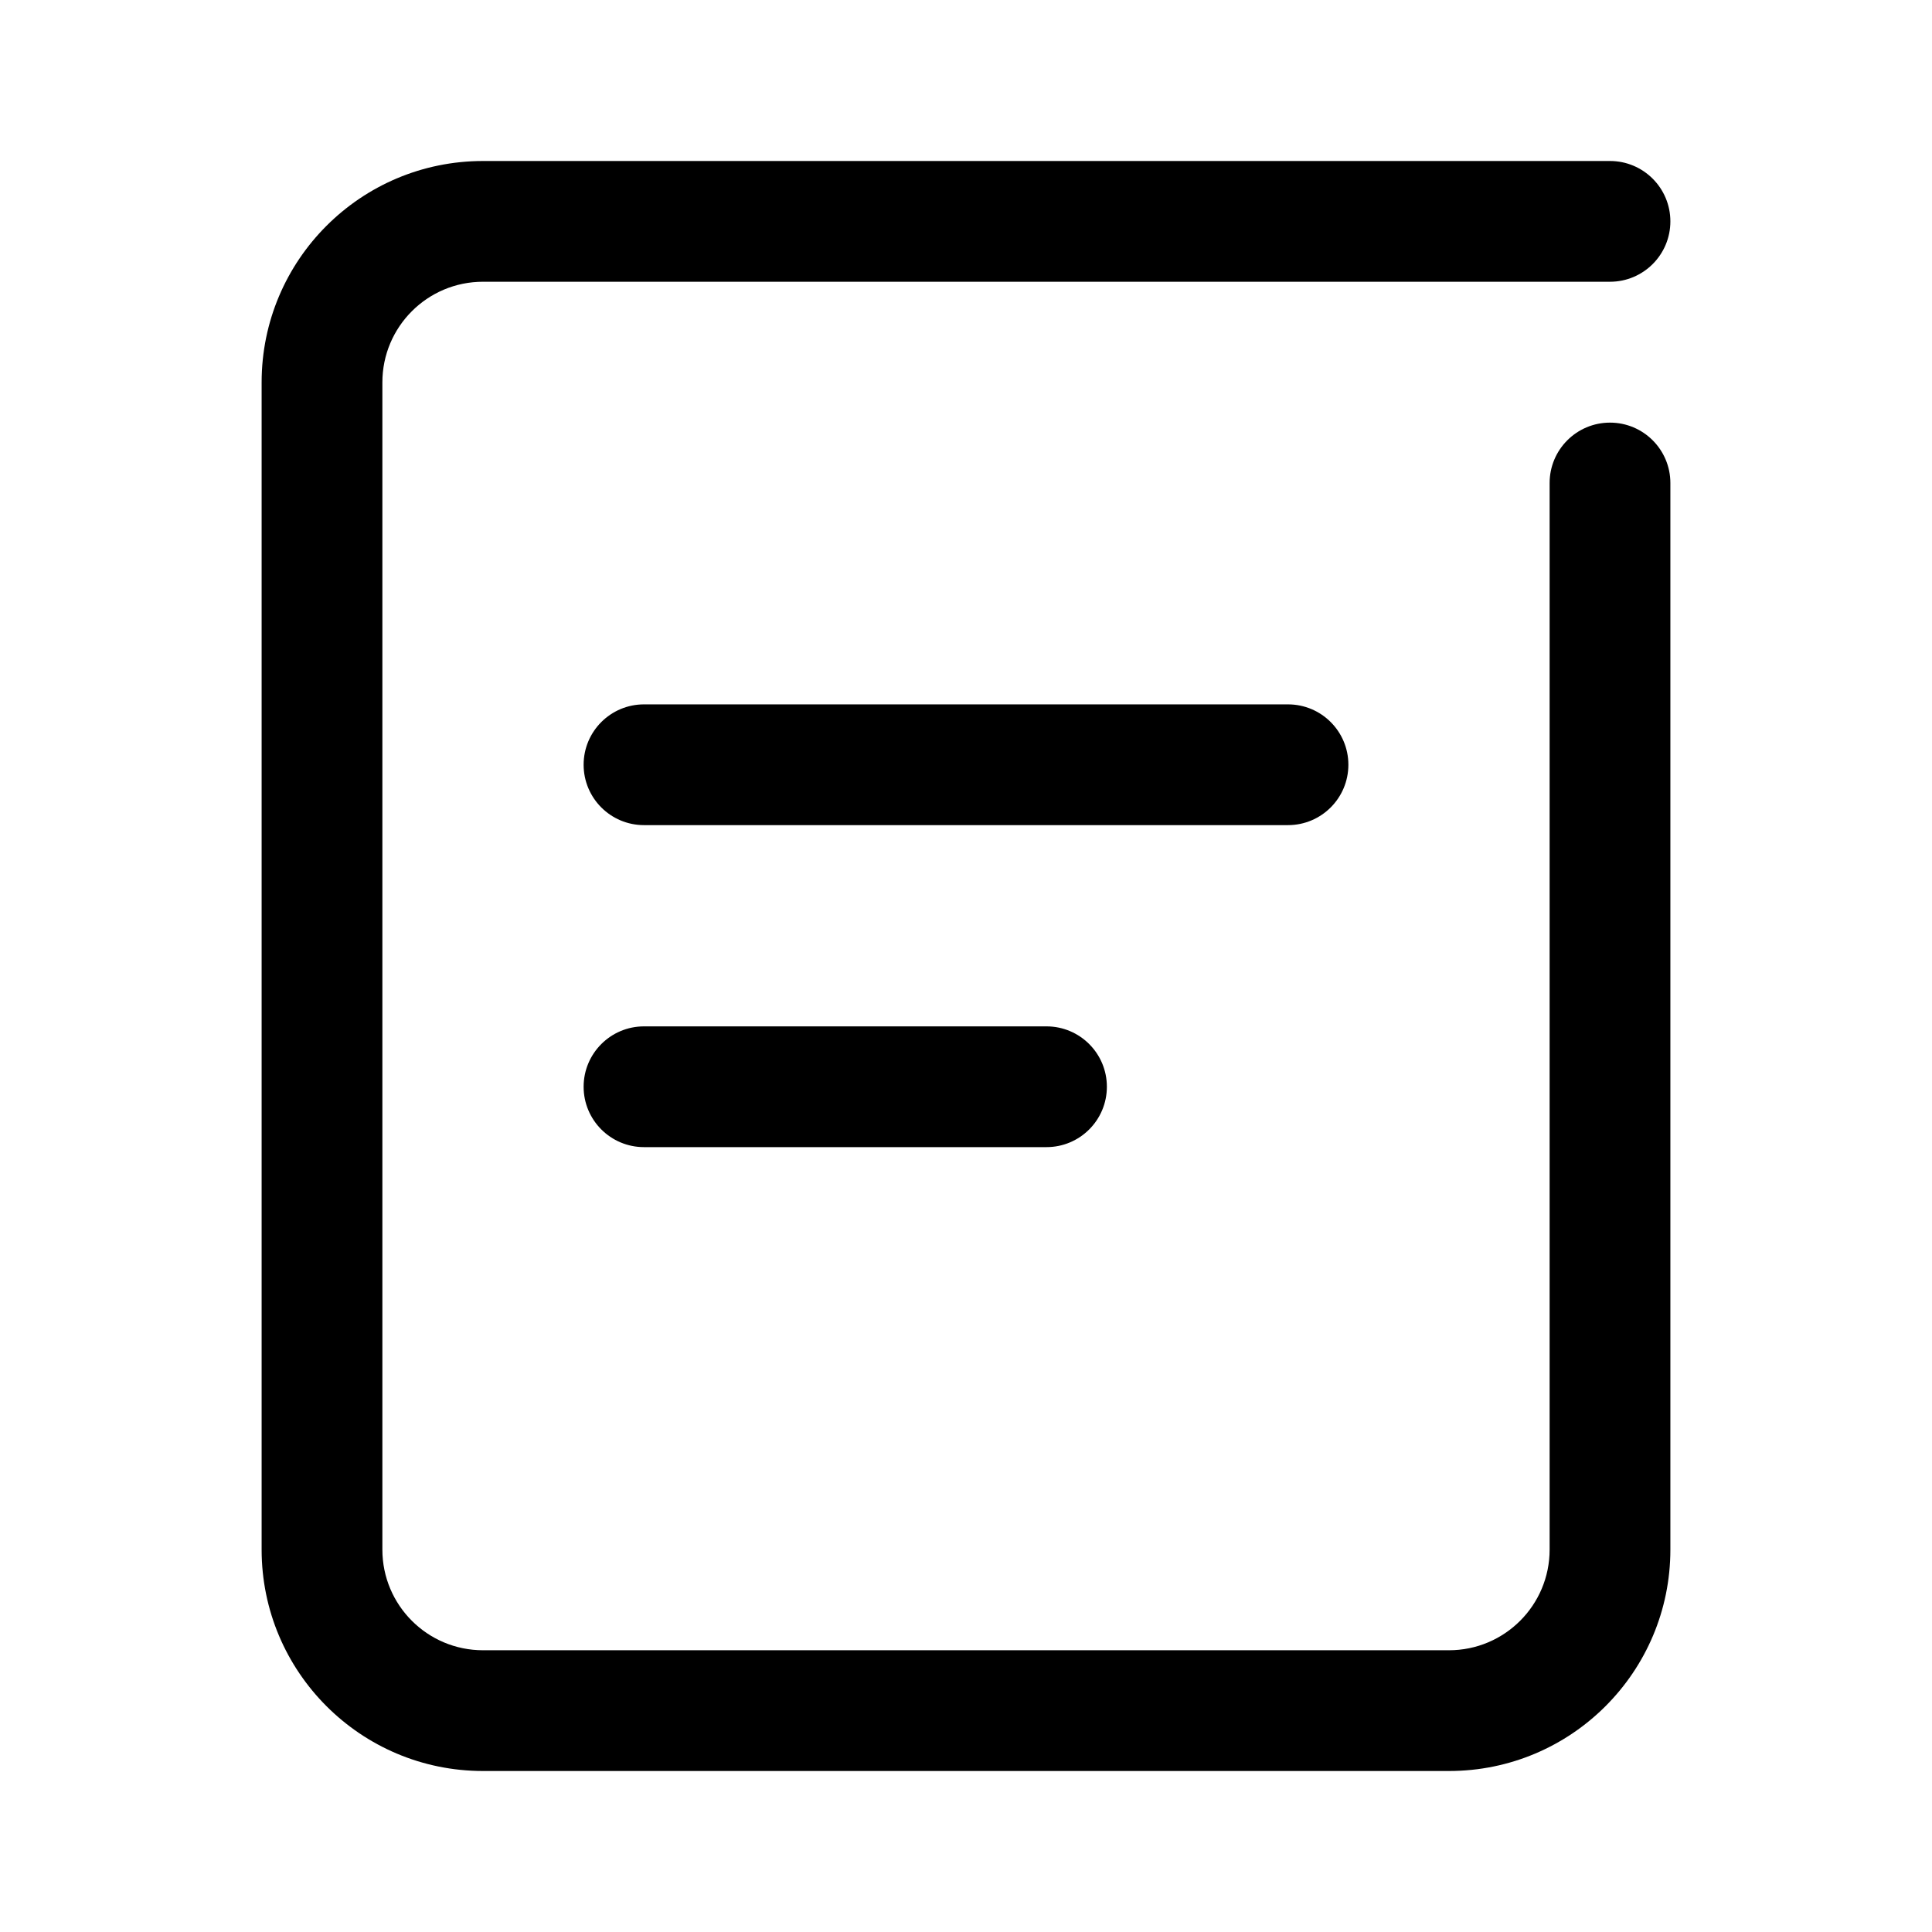
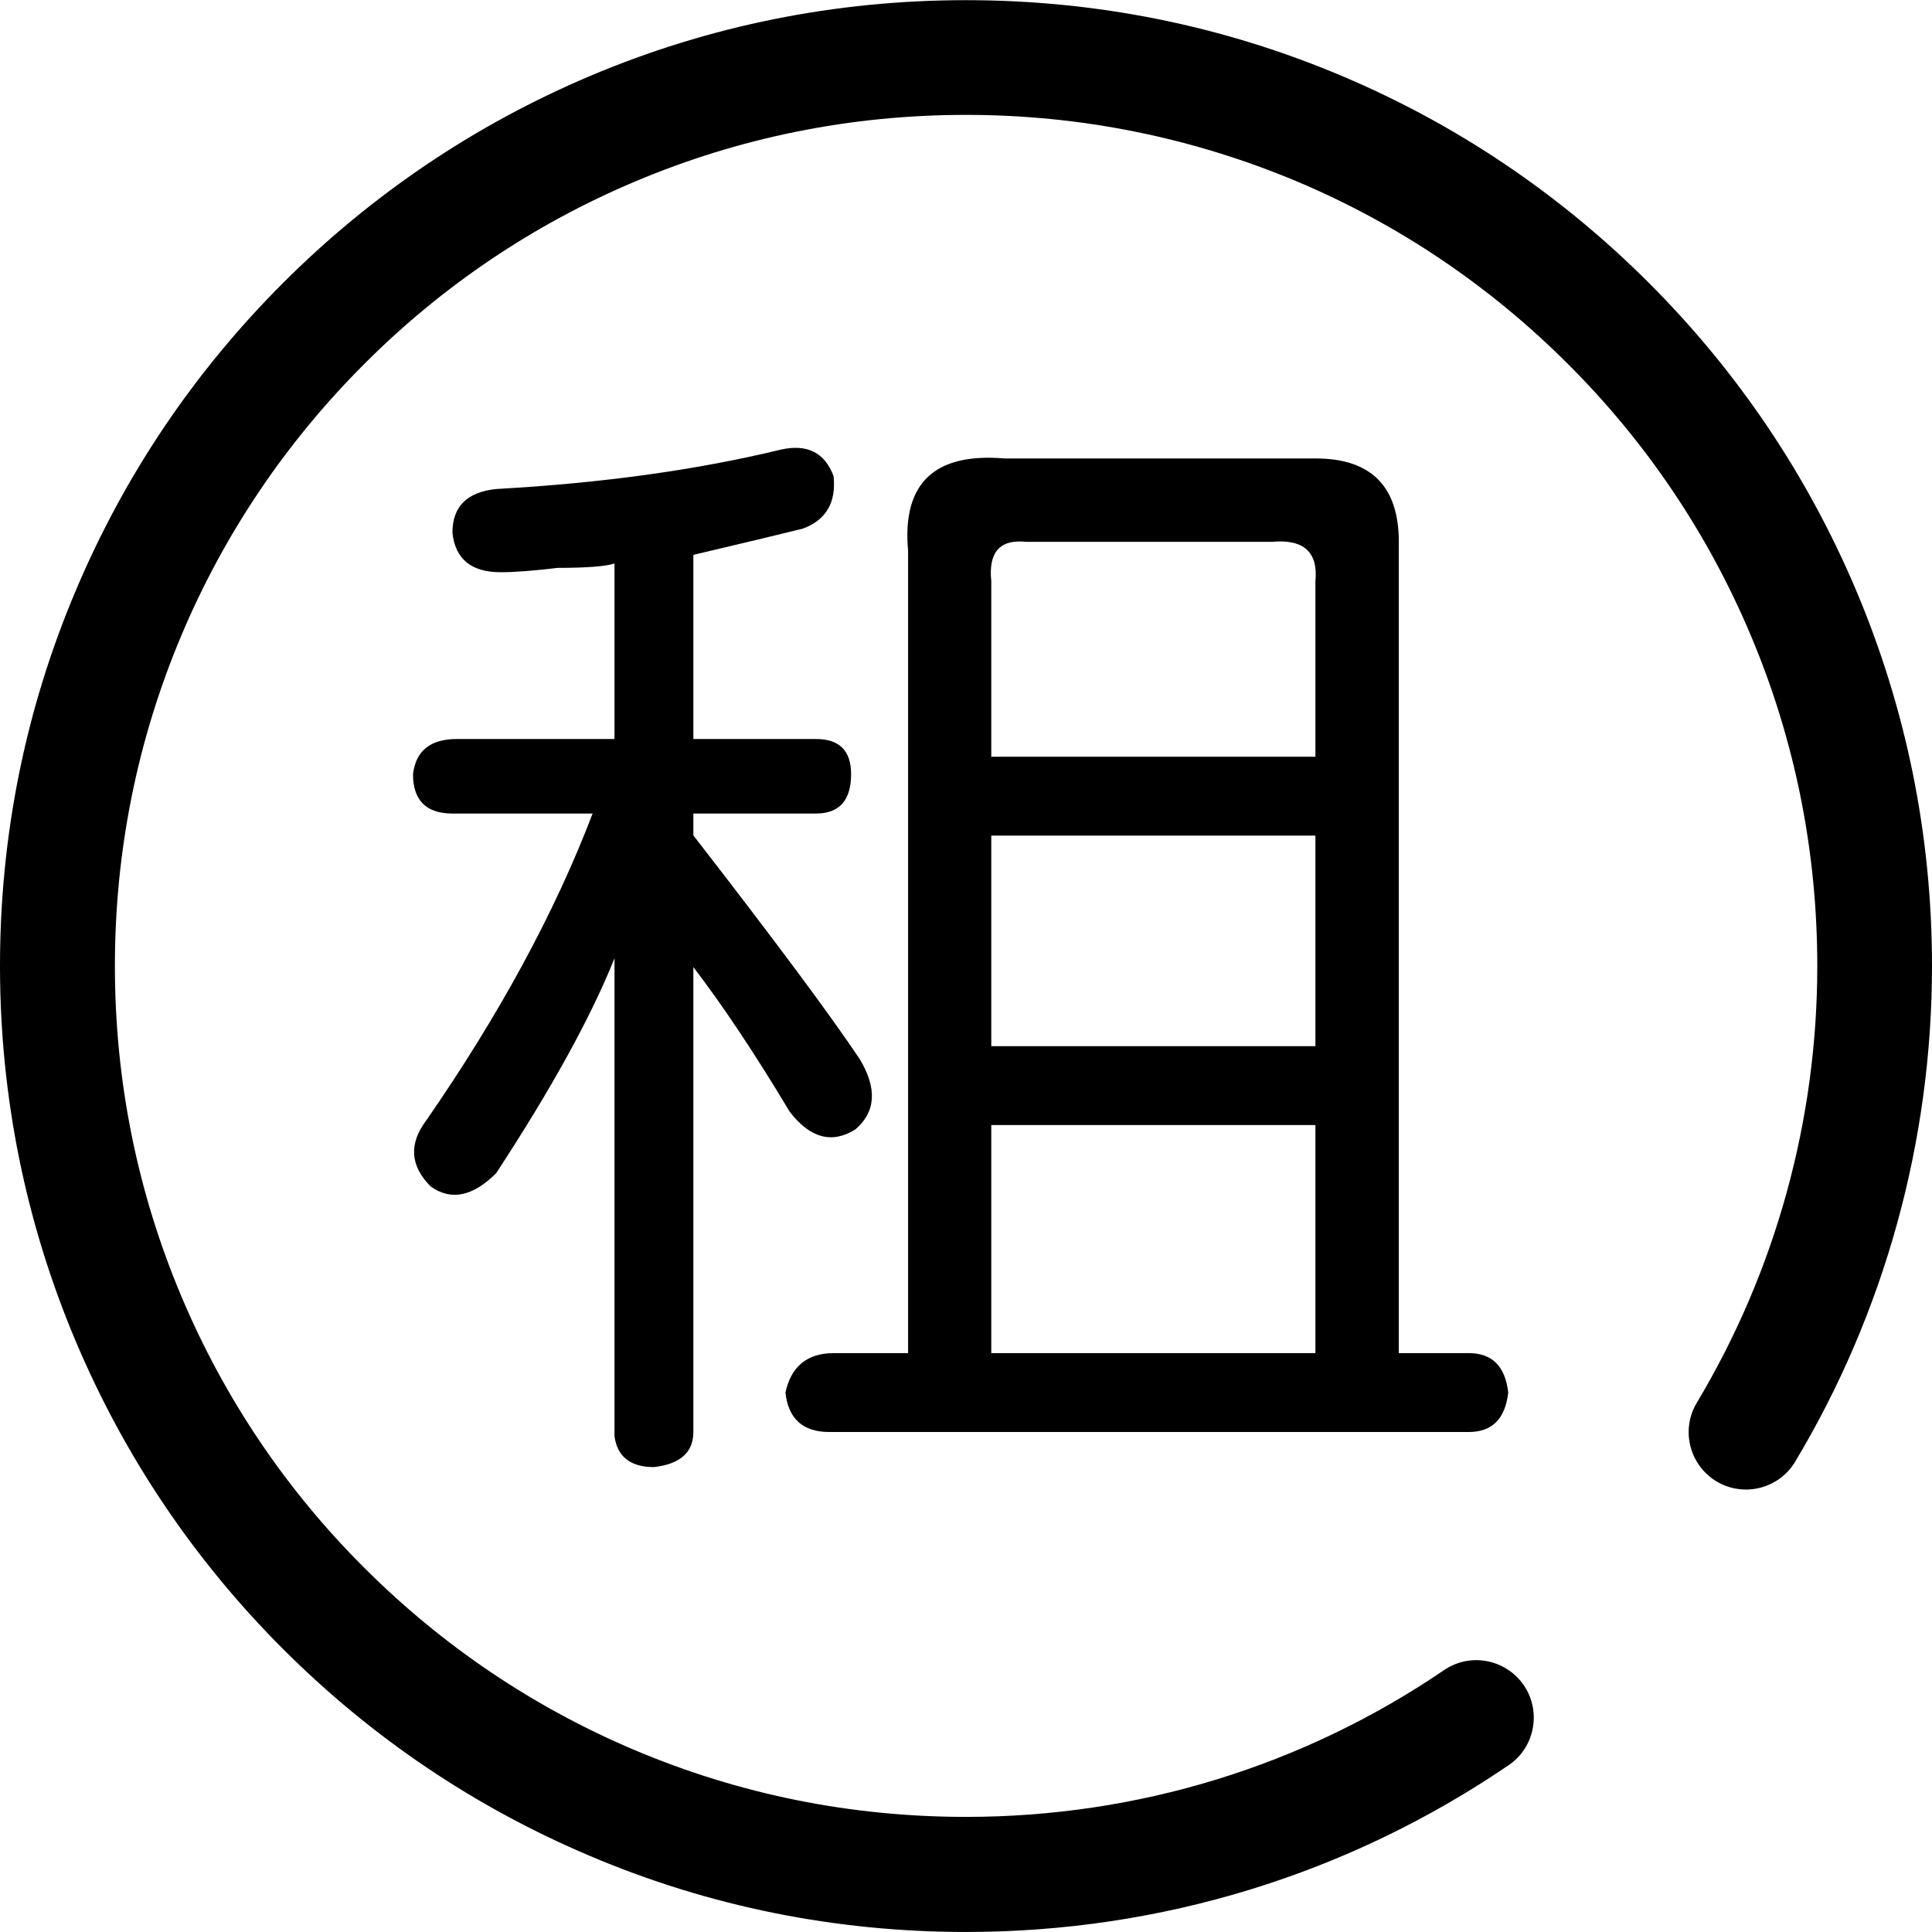
- <svg xmlns="http://www.w3.org/2000/svg" class="icon" viewBox="0 0 1024 1024" width="128" height="128">
-   <path d="M821.333 256c0-17.673 14.327-32 32-32 17.673 0 32 14.327 32 32v565.333c0 64.802-52.532 117.334-117.333 117.334H256c-64.801 0-117.333-52.532-117.333-117.334V202.667c0-64.802 52.532-117.334 117.333-117.334h597.333c17.673 0 32 14.327 32 32 0 17.673-14.327 32-32 32H256c-29.455 0-53.333 23.878-53.333 53.334v618.666c0 29.456 23.878 53.334 53.333 53.334h512c29.455 0 53.333-23.878 53.333-53.334V256zm-480 181.333c-17.673 0-32-14.327-32-32 0-17.673 14.327-32 32-32h341.334c17.673 0 32 14.327 32 32 0 17.673-14.327 32-32 32H341.333zm0 170.667c-17.673 0-32-14.327-32-32 0-17.673 14.327-32 32-32h213.334c17.673 0 32 14.327 32 32 0 17.673-14.327 32-32 32H341.333z" />
+ <svg xmlns="http://www.w3.org/2000/svg" t="1571291636903" class="icon" viewBox="0 0 1024 1024" version="1.1" p-id="21532" width="128" height="128">
+   <path d="M453.399 598.589c10.8-9.3 11.6-21.7 2.3-37.2-15.5-23.2-44.9-62.8-88.2-118.6v-11.6h65c12.4 0 18.6-7 18.6-20.9 0-12.4-6.2-18.6-18.6-18.6h-65v-97.6c26.3-6.2 45.6-10.8 58-13.9 12.4-4.6 17.8-13.9 16.3-27.9-4.7-12.4-13.9-17.1-27.9-14-44.9 10.9-95.2 17.8-150.9 20.9-15.5 1.6-23.2 9.3-23.2 23.2 1.5 13.9 10 20.9 25.5 20.9 7.7 0 17.8-0.8 30.2-2.3 15.5 0 25.5-0.8 30.2-2.3v93h-83.6c-13.9 0-21.7 6.2-23.2 18.6 0 13.9 7 20.9 20.9 20.9h74.3c-20.1 52.7-49.6 106.9-88.2 162.7-9.3 12.4-8.5 24 2.3 34.9 10.8 7.8 22.4 5.4 34.8-7 29.4-44.9 50.3-82.9 62.7-113.9v253.4c1.5 10.8 8.5 16.3 20.9 16.3 13.9-1.6 20.9-7.8 20.9-18.6v-246.4c15.5 20.2 32.5 45.7 51.1 76.7 10.8 14 22.4 17.1 34.8 9.3z m27.9-306.8v425.4h-39.5c-13.9 0-22.5 7-25.5 20.9 1.5 13.9 9.3 20.9 23.2 20.9h339c12.4 0 19.3-7 20.9-20.9-1.6-13.9-8.5-20.9-20.9-20.9h-37.1v-430c0-29.4-14.7-44.2-44.1-44.2h-165c-37.1-3.1-54.2 13.2-51 48.8z m215.9 16.3v93h-171.8v-93c-1.6-15.5 4.6-22.4 18.6-20.9h130c17-1.6 24.7 5.4 23.2 20.9z m0 134.8v111.6h-171.8v-111.6h171.8z m0 153.4v120.9h-171.8v-120.9h171.8z m-185.2 427.7c-69.1 0-136.2-13.5-199.3-40.3-61-25.8-115.7-62.7-162.7-109.7-47-47-83.9-101.8-109.7-162.7-26.7-63.1-40.3-130.2-40.3-199.3 0-69.1 13.5-136.2 40.3-199.3 25.8-61 62.7-115.7 109.7-162.7 47-47 101.8-83.9 162.7-109.7 63.1-26.7 130.2-40.2 199.3-40.2 69.1 0 136.2 13.5 199.3 40.2 61 25.8 115.7 62.7 162.7 109.7 47 47 83.9 101.8 109.7 162.7 26.7 63.1 40.3 130.2 40.3 199.3 0 92.7-25.1 183.6-72.5 262.7-8.6 14.4-27.3 19.1-41.7 10.5-14.4-8.7-19.1-27.4-10.4-41.8 41.7-69.7 63.8-149.7 63.8-231.4 0-60.9-11.9-120-35.4-175.6-22.7-53.7-55.2-102-96.7-143.4-41.4-41.4-89.7-74-143.4-96.7-55.7-23.4-114.8-35.4-175.7-35.4-60.9 0-120 11.9-175.6 35.4-53.7 22.7-102 55.2-143.4 96.7-41.4 41.4-74 89.7-96.7 143.4-23.5 55.6-35.4 114.7-35.4 175.6 0 60.9 11.9 119.9 35.4 175.5 22.7 53.7 55.2 102 96.7 143.4 41.4 41.4 89.7 74 143.4 96.7 55.6 23.5 114.7 35.4 175.6 35.4 90.9 0 178.6-26.9 253.4-77.8 13.9-9.5 32.8-5.8 42.3 8.1 9.4 13.9 5.8 32.9-8.1 42.3-85 57.9-184.4 88.4-287.6 88.4z" p-id="21533" />
</svg>
